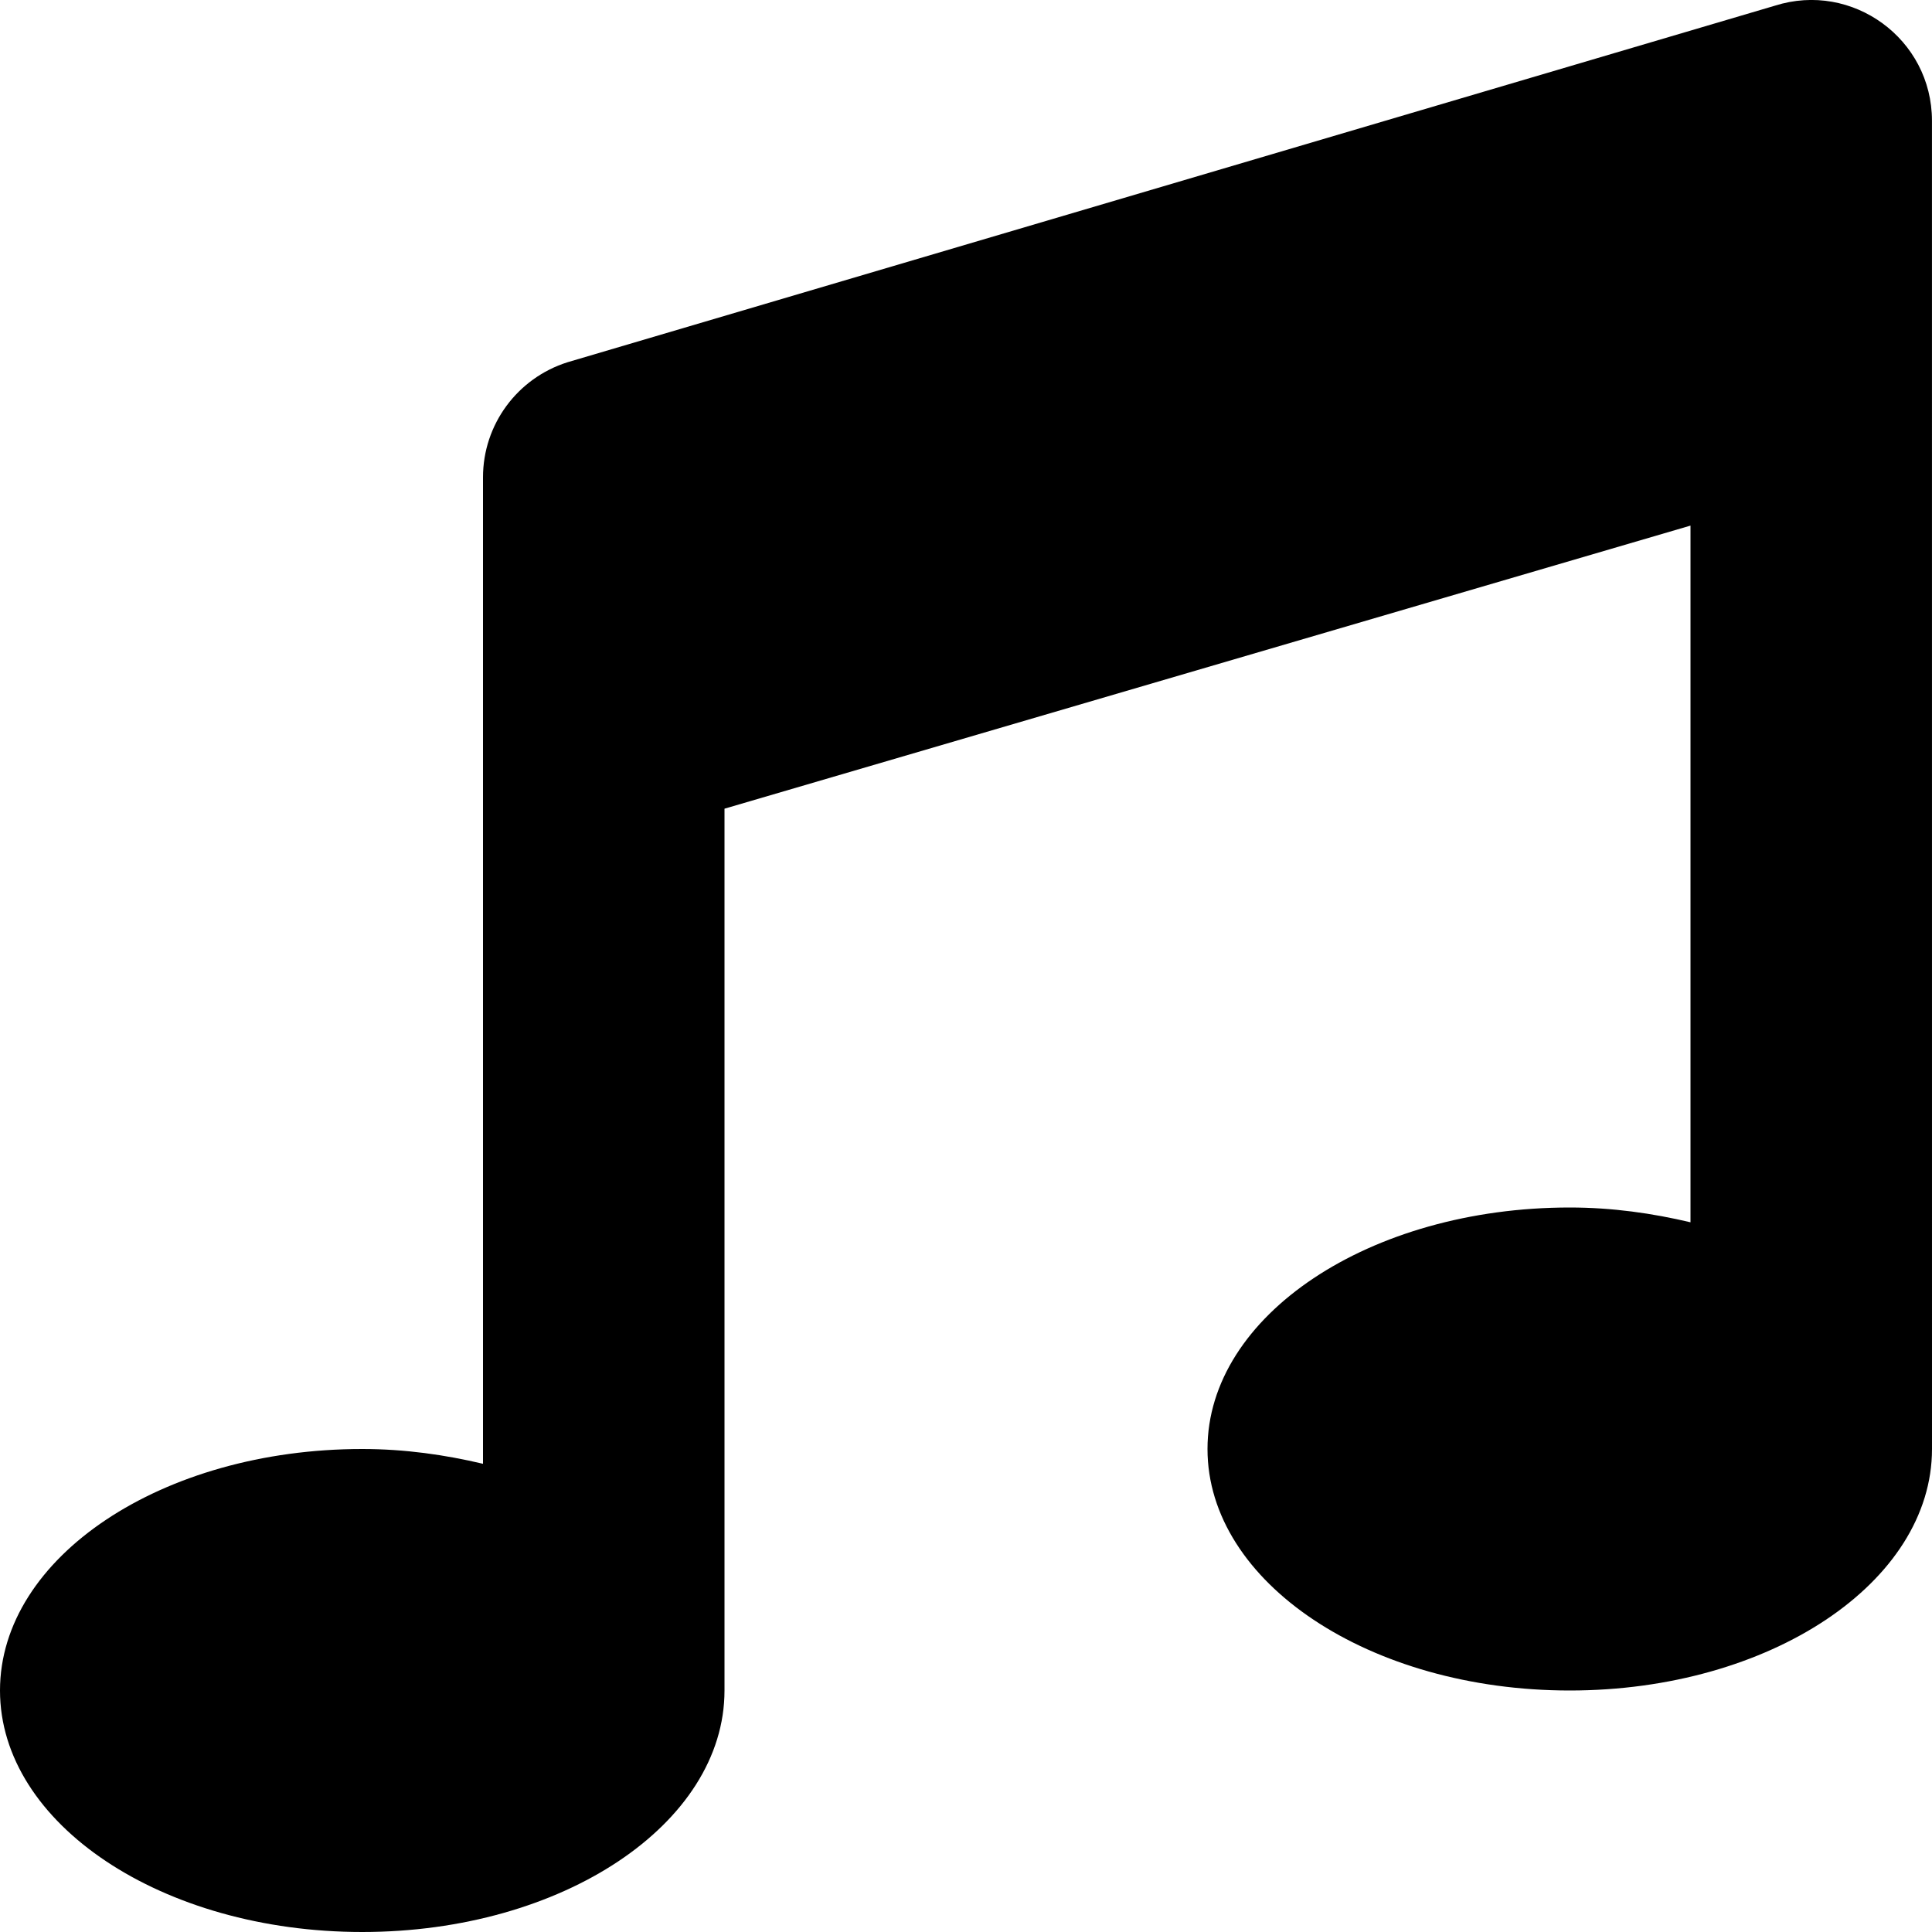
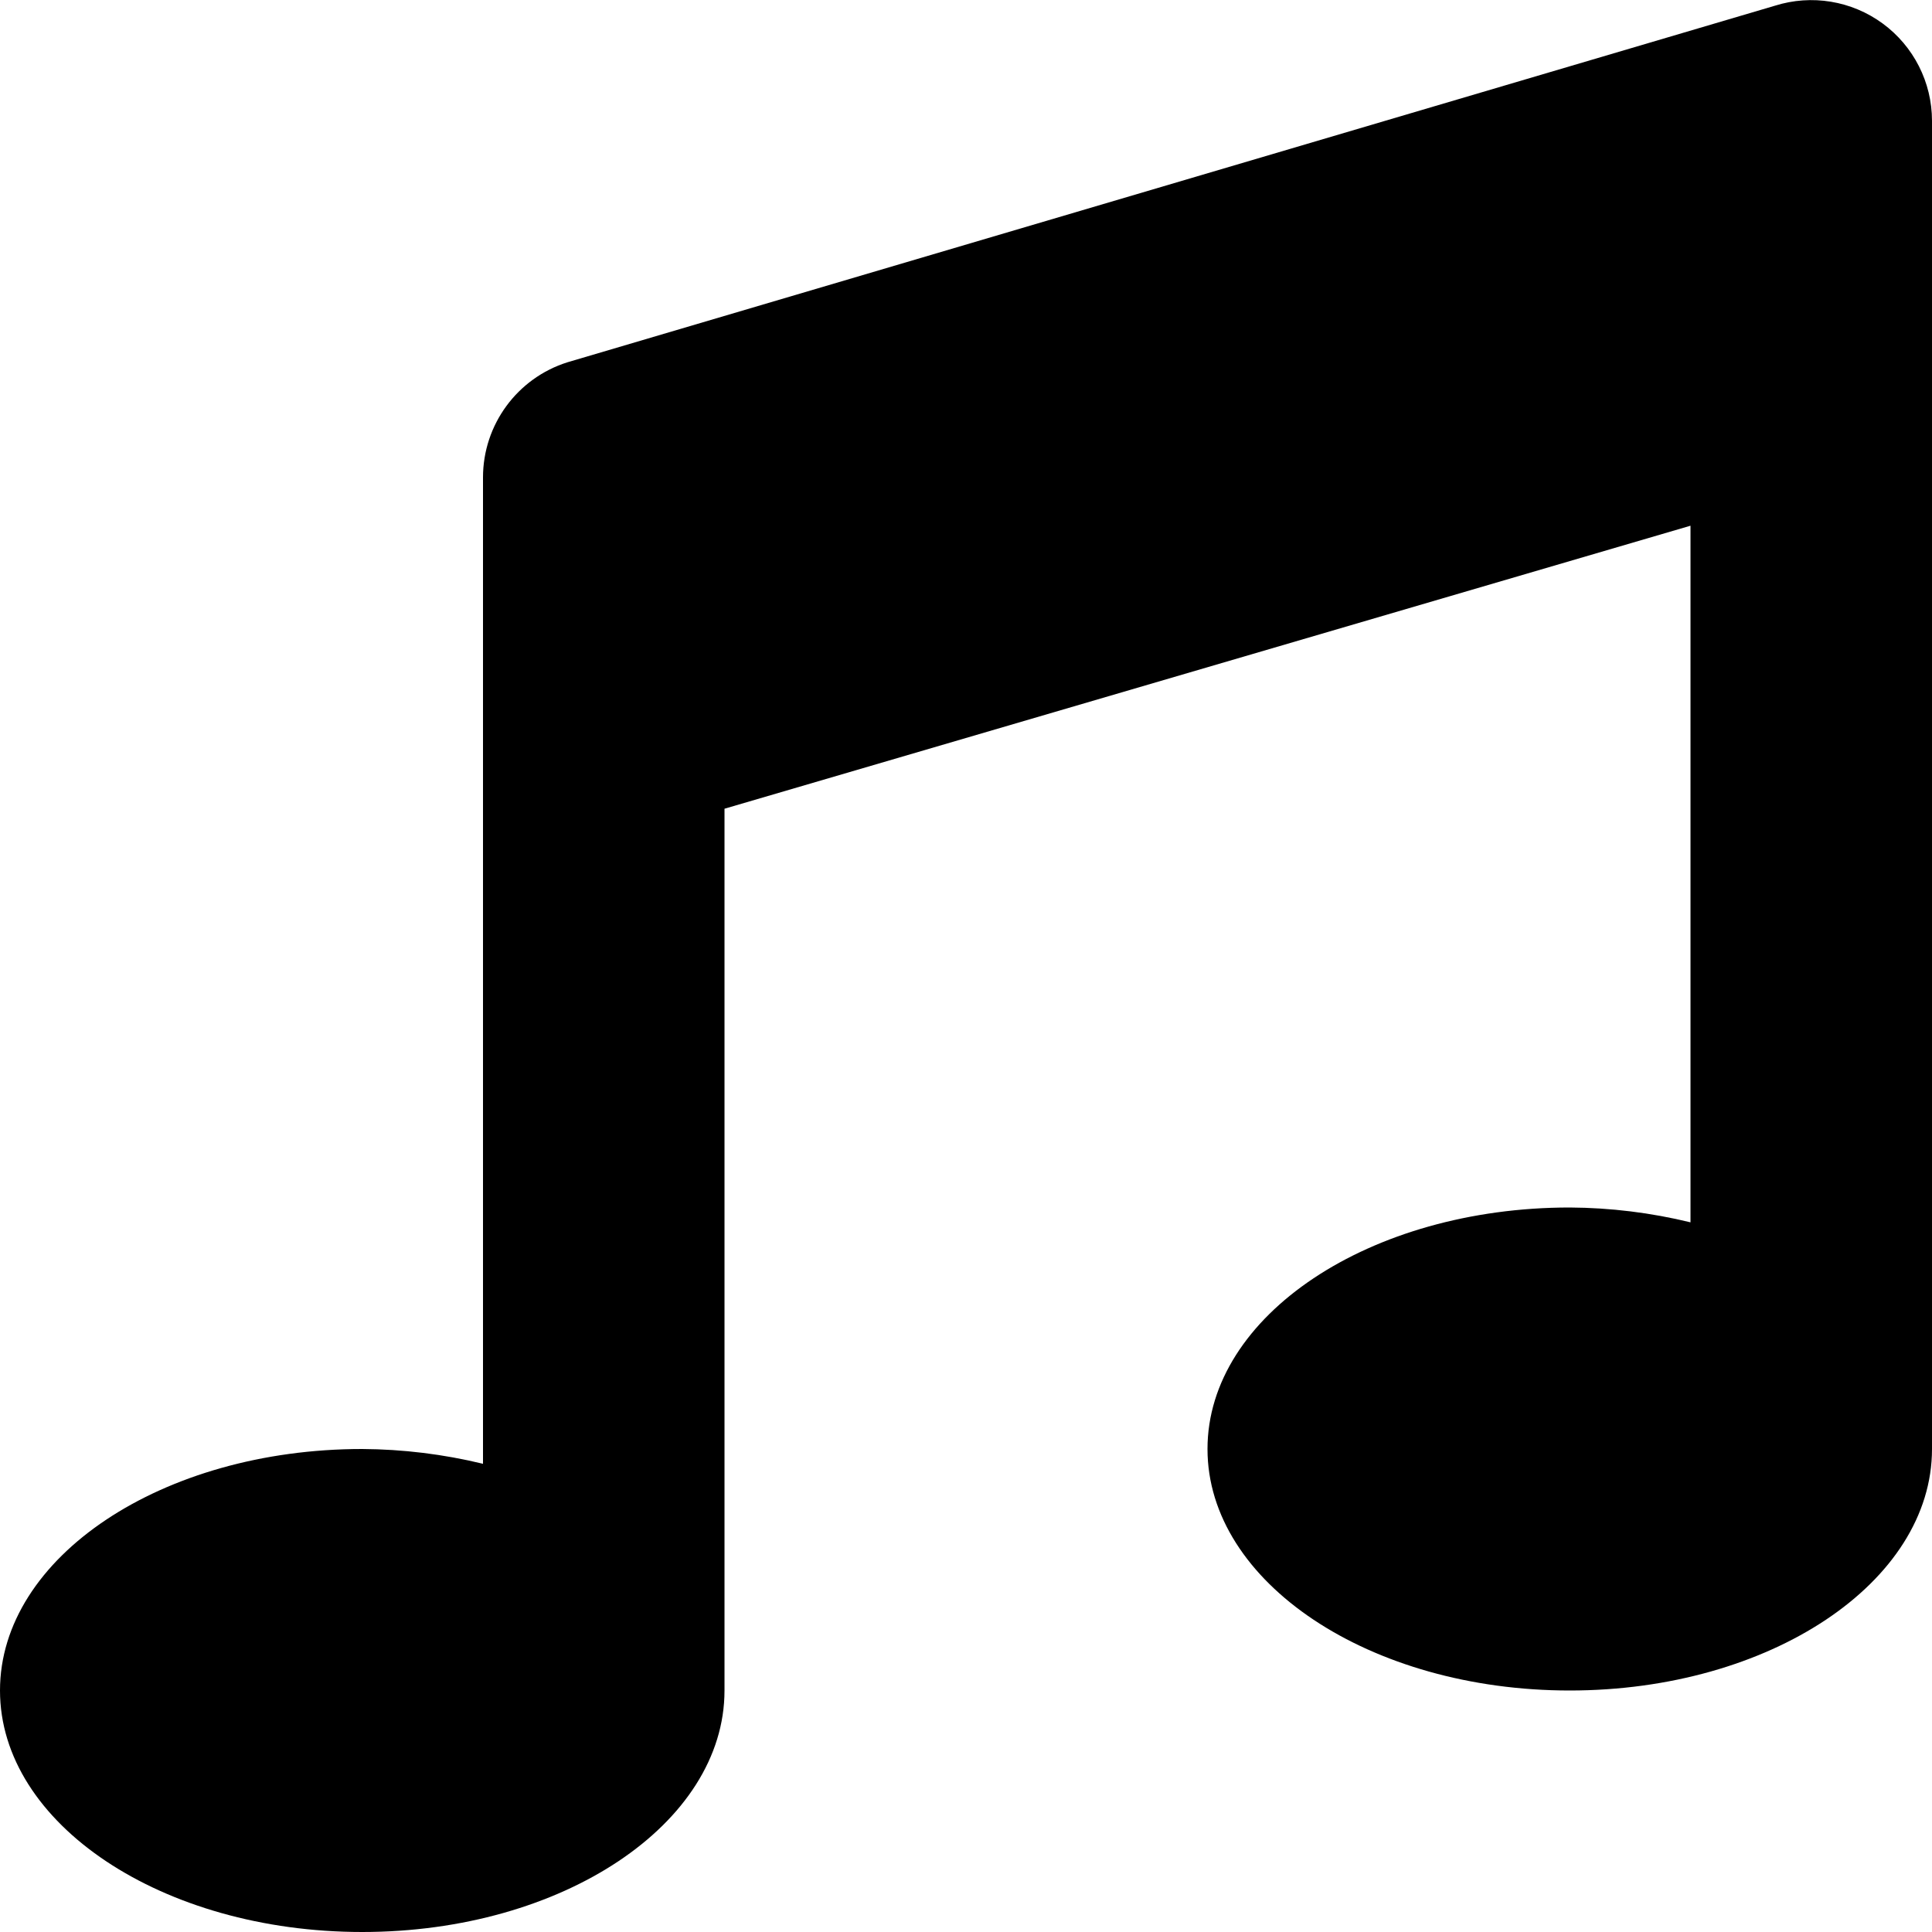
<svg xmlns="http://www.w3.org/2000/svg" viewBox="0 0 512 512">
-   <path d="M511.99 32.01c0-21.71-21.1-37.01-41.6-30.51L150.4 96c-13.3 4.2-22.4 16.5-22.4 30.5v261.42c-10.05-2.38-20.72-3.92-32-3.92-53.02 0-96 28.65-96 64s42.98 64 96 64 96-28.65 96-64V214.31l256-75.02v184.63c-10.05-2.38-20.72-3.92-32-3.92-53.02 0-96 28.65-96 64s42.98 64 96 64 96-28.65 96-64l-.01-351.99z" />
+   <path d="M470.38 1.51L150.41 96A32 32 0 0 0 128 126.51v261.41A139 139 0 0 0 96 384c-53 0-96 28.66-96 64s43 64 96 64 96-28.66 96-64V214.32l256-75v184.61a138.4 138.4 0 0 0-32-3.93c-53 0-96 28.66-96 64s43 64 96 64 96-28.65 96-64V32a32 32 0 0 0-41.62-30.49z" />
</svg>
